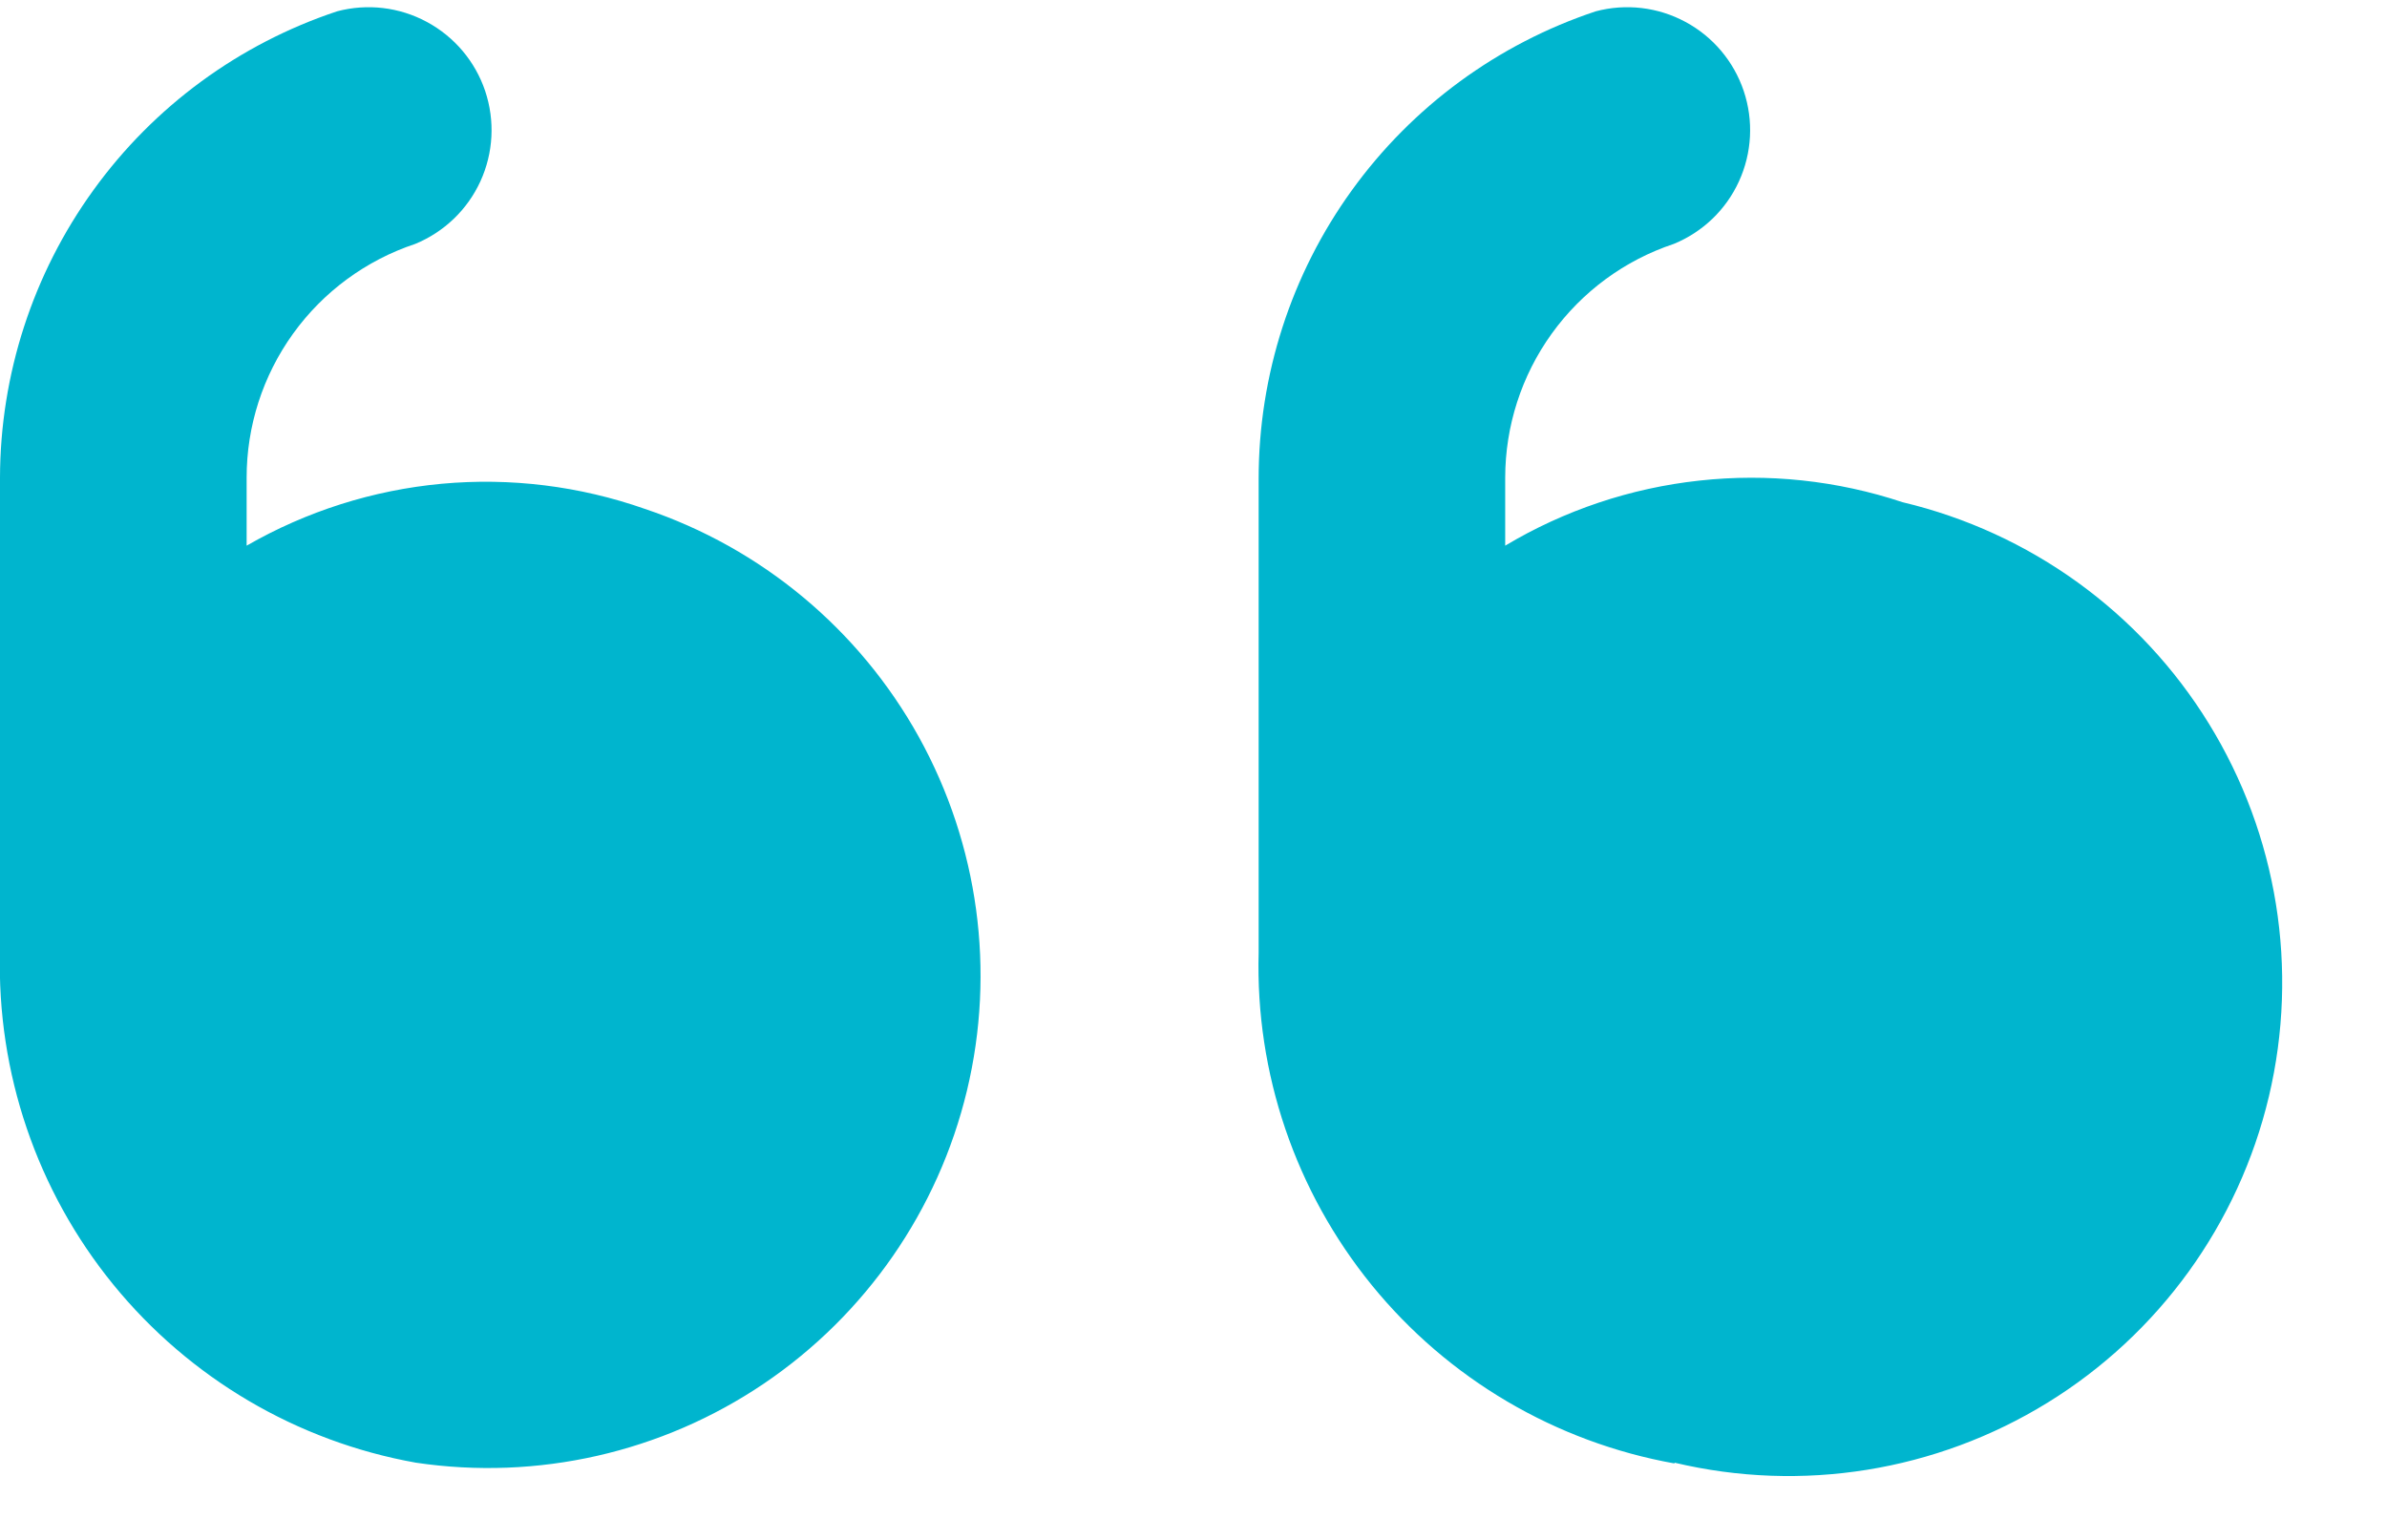
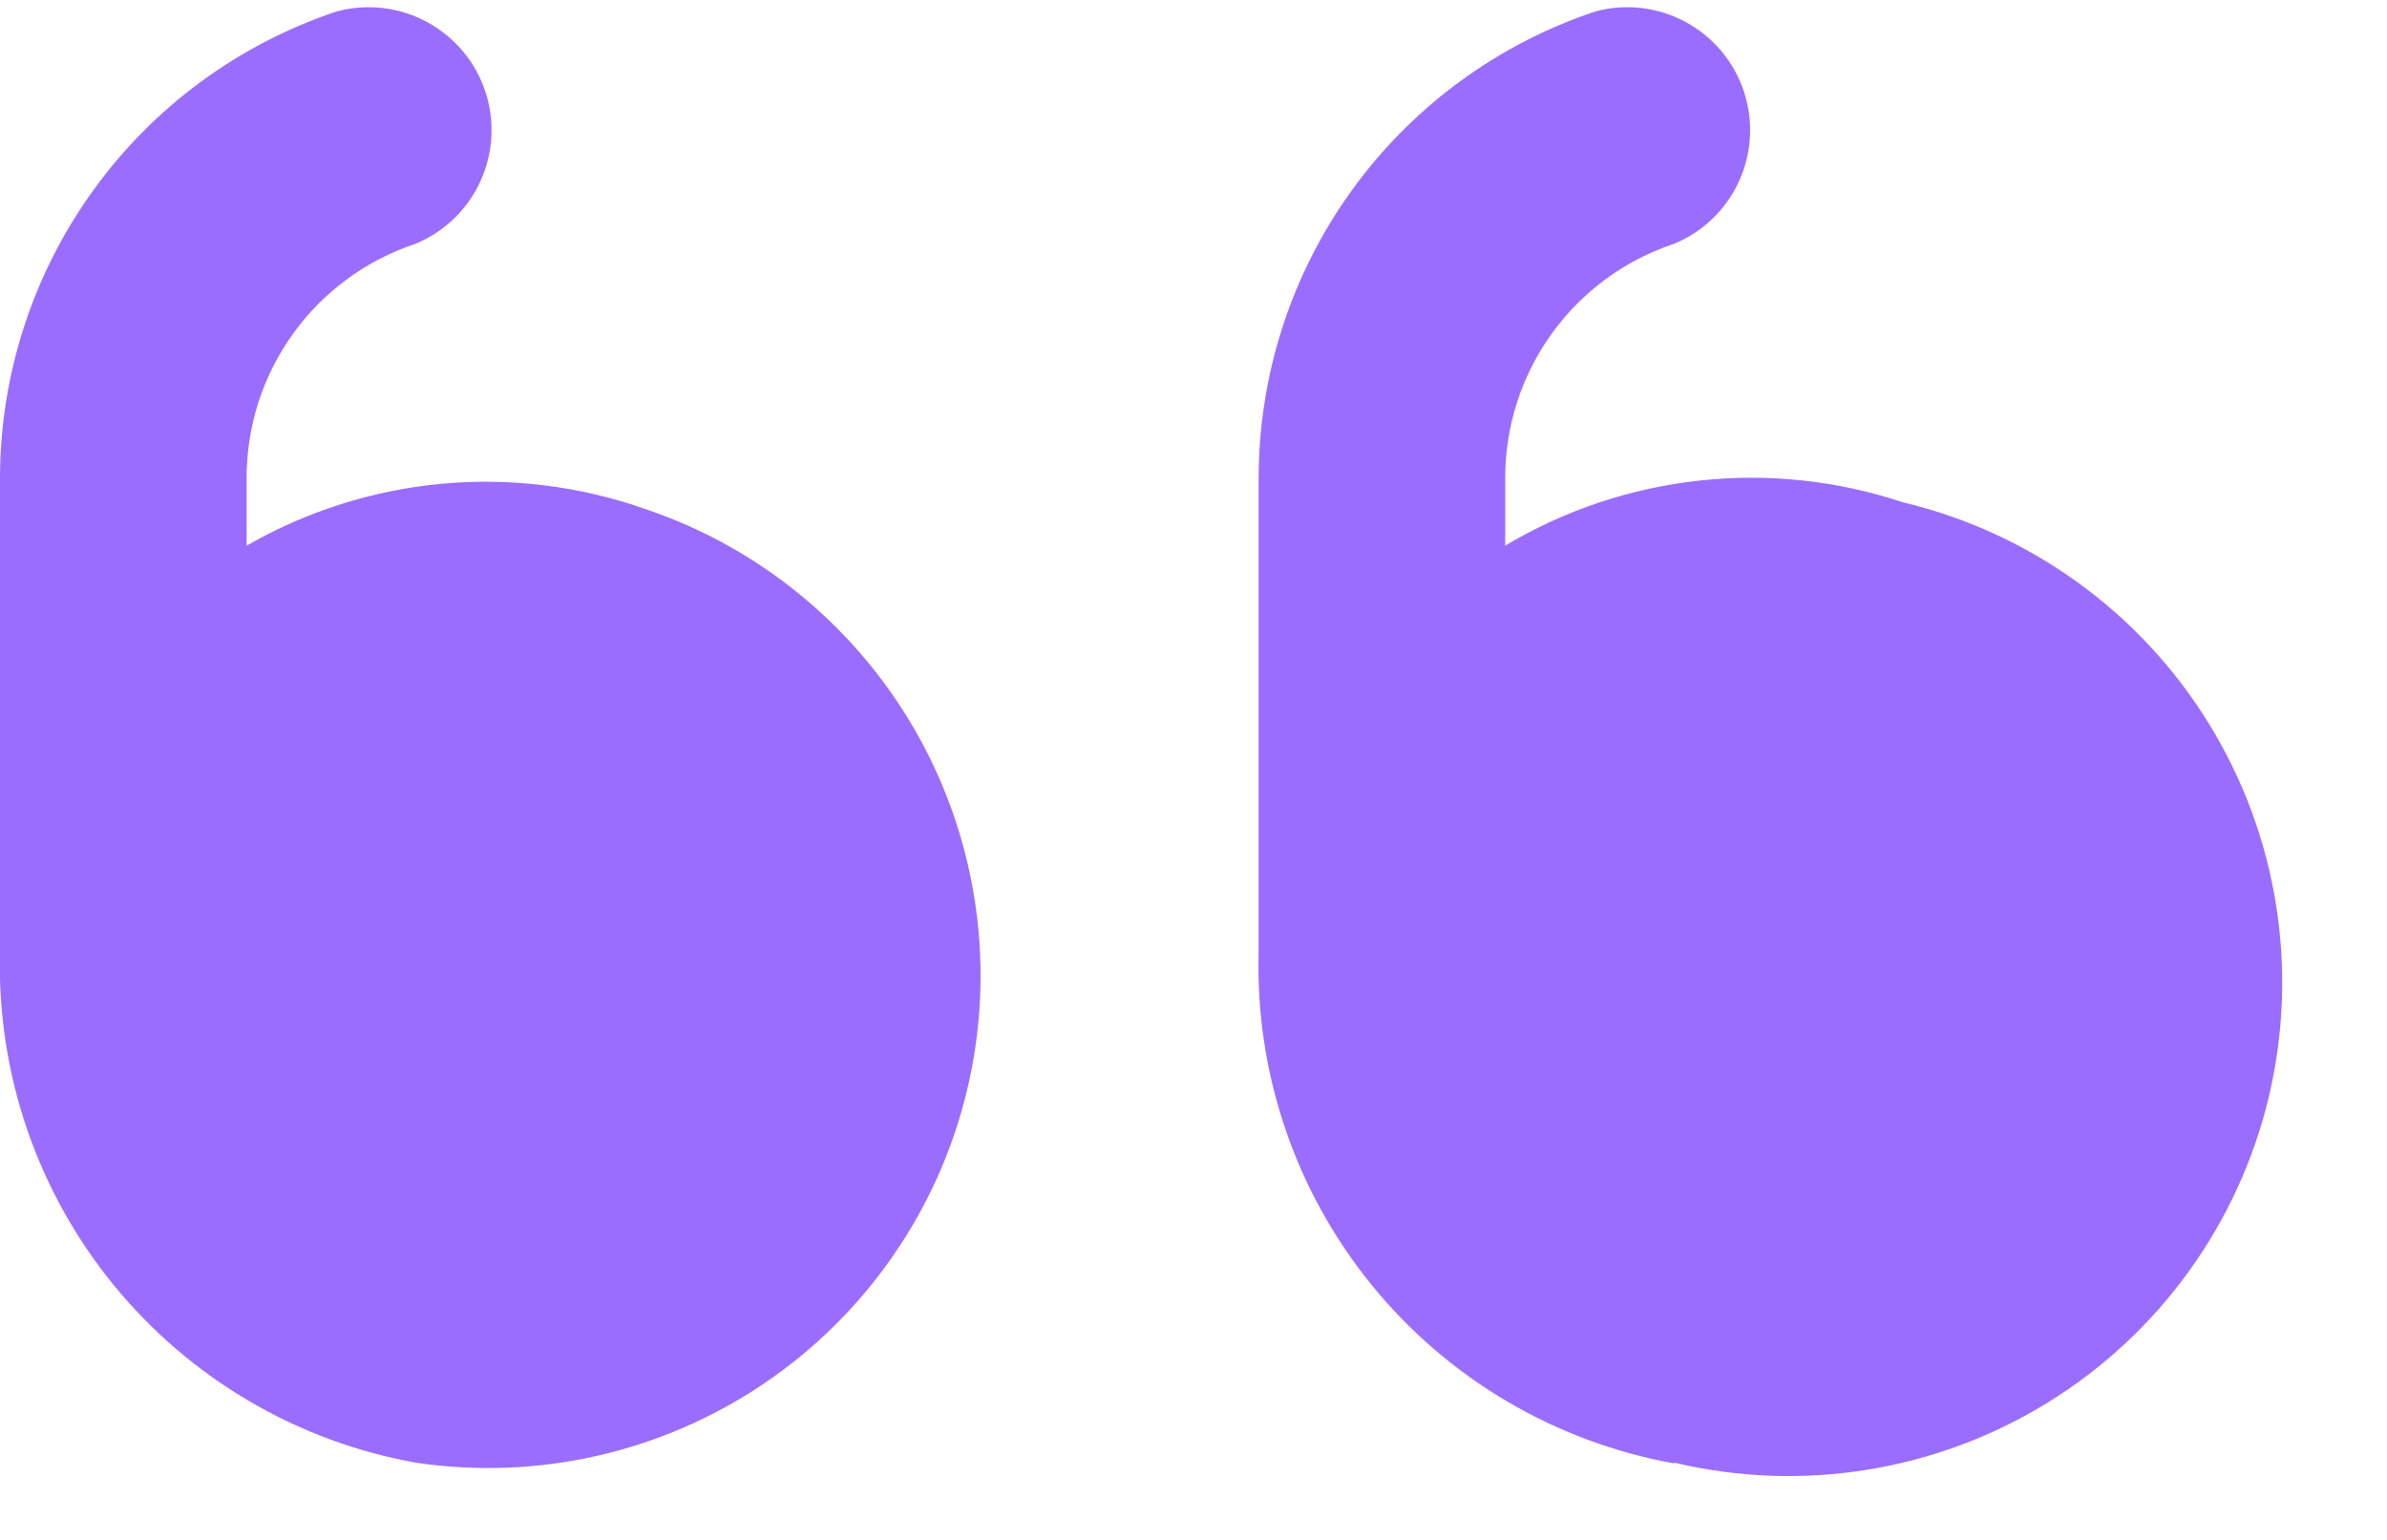
<svg xmlns="http://www.w3.org/2000/svg" width="31" height="20" viewBox="0 0 31 20" fill="none">
-   <path d="M21.747 18.997C23.401 19.39 25.143 19.11 26.591 18.218C28.039 17.326 29.073 15.896 29.466 14.242C29.858 12.587 29.578 10.845 28.686 9.397C27.795 7.95 26.364 6.916 24.71 6.523C23.86 6.24 22.958 6.144 22.068 6.242C21.177 6.339 20.317 6.627 19.548 7.087V6.207C19.548 5.535 19.759 4.88 20.152 4.334C20.545 3.788 21.099 3.38 21.737 3.168C22.113 3.014 22.416 2.724 22.584 2.355C22.753 1.986 22.775 1.567 22.646 1.182C22.517 0.798 22.247 0.477 21.89 0.285C21.533 0.092 21.116 0.043 20.724 0.147C19.449 0.571 18.34 1.385 17.554 2.475C16.768 3.564 16.346 4.874 16.346 6.217V12.373C16.303 13.942 16.825 15.474 17.816 16.692C18.807 17.909 20.202 18.73 21.747 19.007V18.997ZM5.401 18.997C6.982 19.232 8.594 18.866 9.919 17.971C11.243 17.076 12.185 15.718 12.558 14.164C12.931 12.609 12.708 10.972 11.934 9.573C11.159 8.175 9.889 7.117 8.374 6.609C7.528 6.312 6.629 6.201 5.736 6.283C4.844 6.366 3.98 6.64 3.203 7.087V6.207C3.202 5.535 3.413 4.88 3.806 4.334C4.199 3.788 4.754 3.38 5.392 3.168C5.767 3.014 6.07 2.724 6.239 2.355C6.408 1.986 6.43 1.567 6.301 1.182C6.172 0.798 5.901 0.477 5.544 0.285C5.187 0.092 4.77 0.043 4.378 0.147C3.105 0.57 1.997 1.383 1.212 2.471C0.426 3.558 0.002 4.866 0 6.207V12.363C-0.042 13.932 0.479 15.465 1.47 16.682C2.461 17.899 3.856 18.721 5.401 18.997Z" fill="#00B5CE" />
+   <path d="M21.747 18.997C23.401 19.39 25.143 19.11 26.591 18.218C28.039 17.326 29.073 15.896 29.466 14.242C29.858 12.587 29.578 10.845 28.686 9.397C27.795 7.95 26.364 6.916 24.71 6.523C23.86 6.24 22.958 6.144 22.068 6.242C21.177 6.339 20.317 6.627 19.548 7.087V6.207C19.548 5.535 19.759 4.88 20.152 4.334C20.545 3.788 21.099 3.38 21.737 3.168C22.113 3.014 22.416 2.724 22.584 2.355C22.753 1.986 22.775 1.567 22.646 1.182C22.517 0.798 22.247 0.477 21.89 0.285C21.533 0.092 21.116 0.043 20.724 0.147C19.449 0.571 18.34 1.385 17.554 2.475C16.768 3.564 16.346 4.874 16.346 6.217V12.373C16.303 13.942 16.825 15.474 17.816 16.692C18.807 17.909 20.202 18.73 21.747 19.007V18.997ZM5.401 18.997C6.982 19.232 8.594 18.866 9.919 17.971C11.243 17.076 12.185 15.718 12.558 14.164C12.931 12.609 12.708 10.972 11.934 9.573C11.159 8.175 9.889 7.117 8.374 6.609C7.528 6.312 6.629 6.201 5.736 6.283C4.844 6.366 3.98 6.64 3.203 7.087V6.207C3.202 5.535 3.413 4.88 3.806 4.334C4.199 3.788 4.754 3.38 5.392 3.168C5.767 3.014 6.07 2.724 6.239 2.355C6.408 1.986 6.43 1.567 6.301 1.182C6.172 0.798 5.901 0.477 5.544 0.285C5.187 0.092 4.77 0.043 4.378 0.147C3.105 0.57 1.997 1.383 1.212 2.471C0.426 3.558 0.002 4.866 0 6.207V12.363C-0.042 13.932 0.479 15.465 1.47 16.682C2.461 17.899 3.856 18.721 5.401 18.997Z" fill="#9A6DFF" />
</svg>
